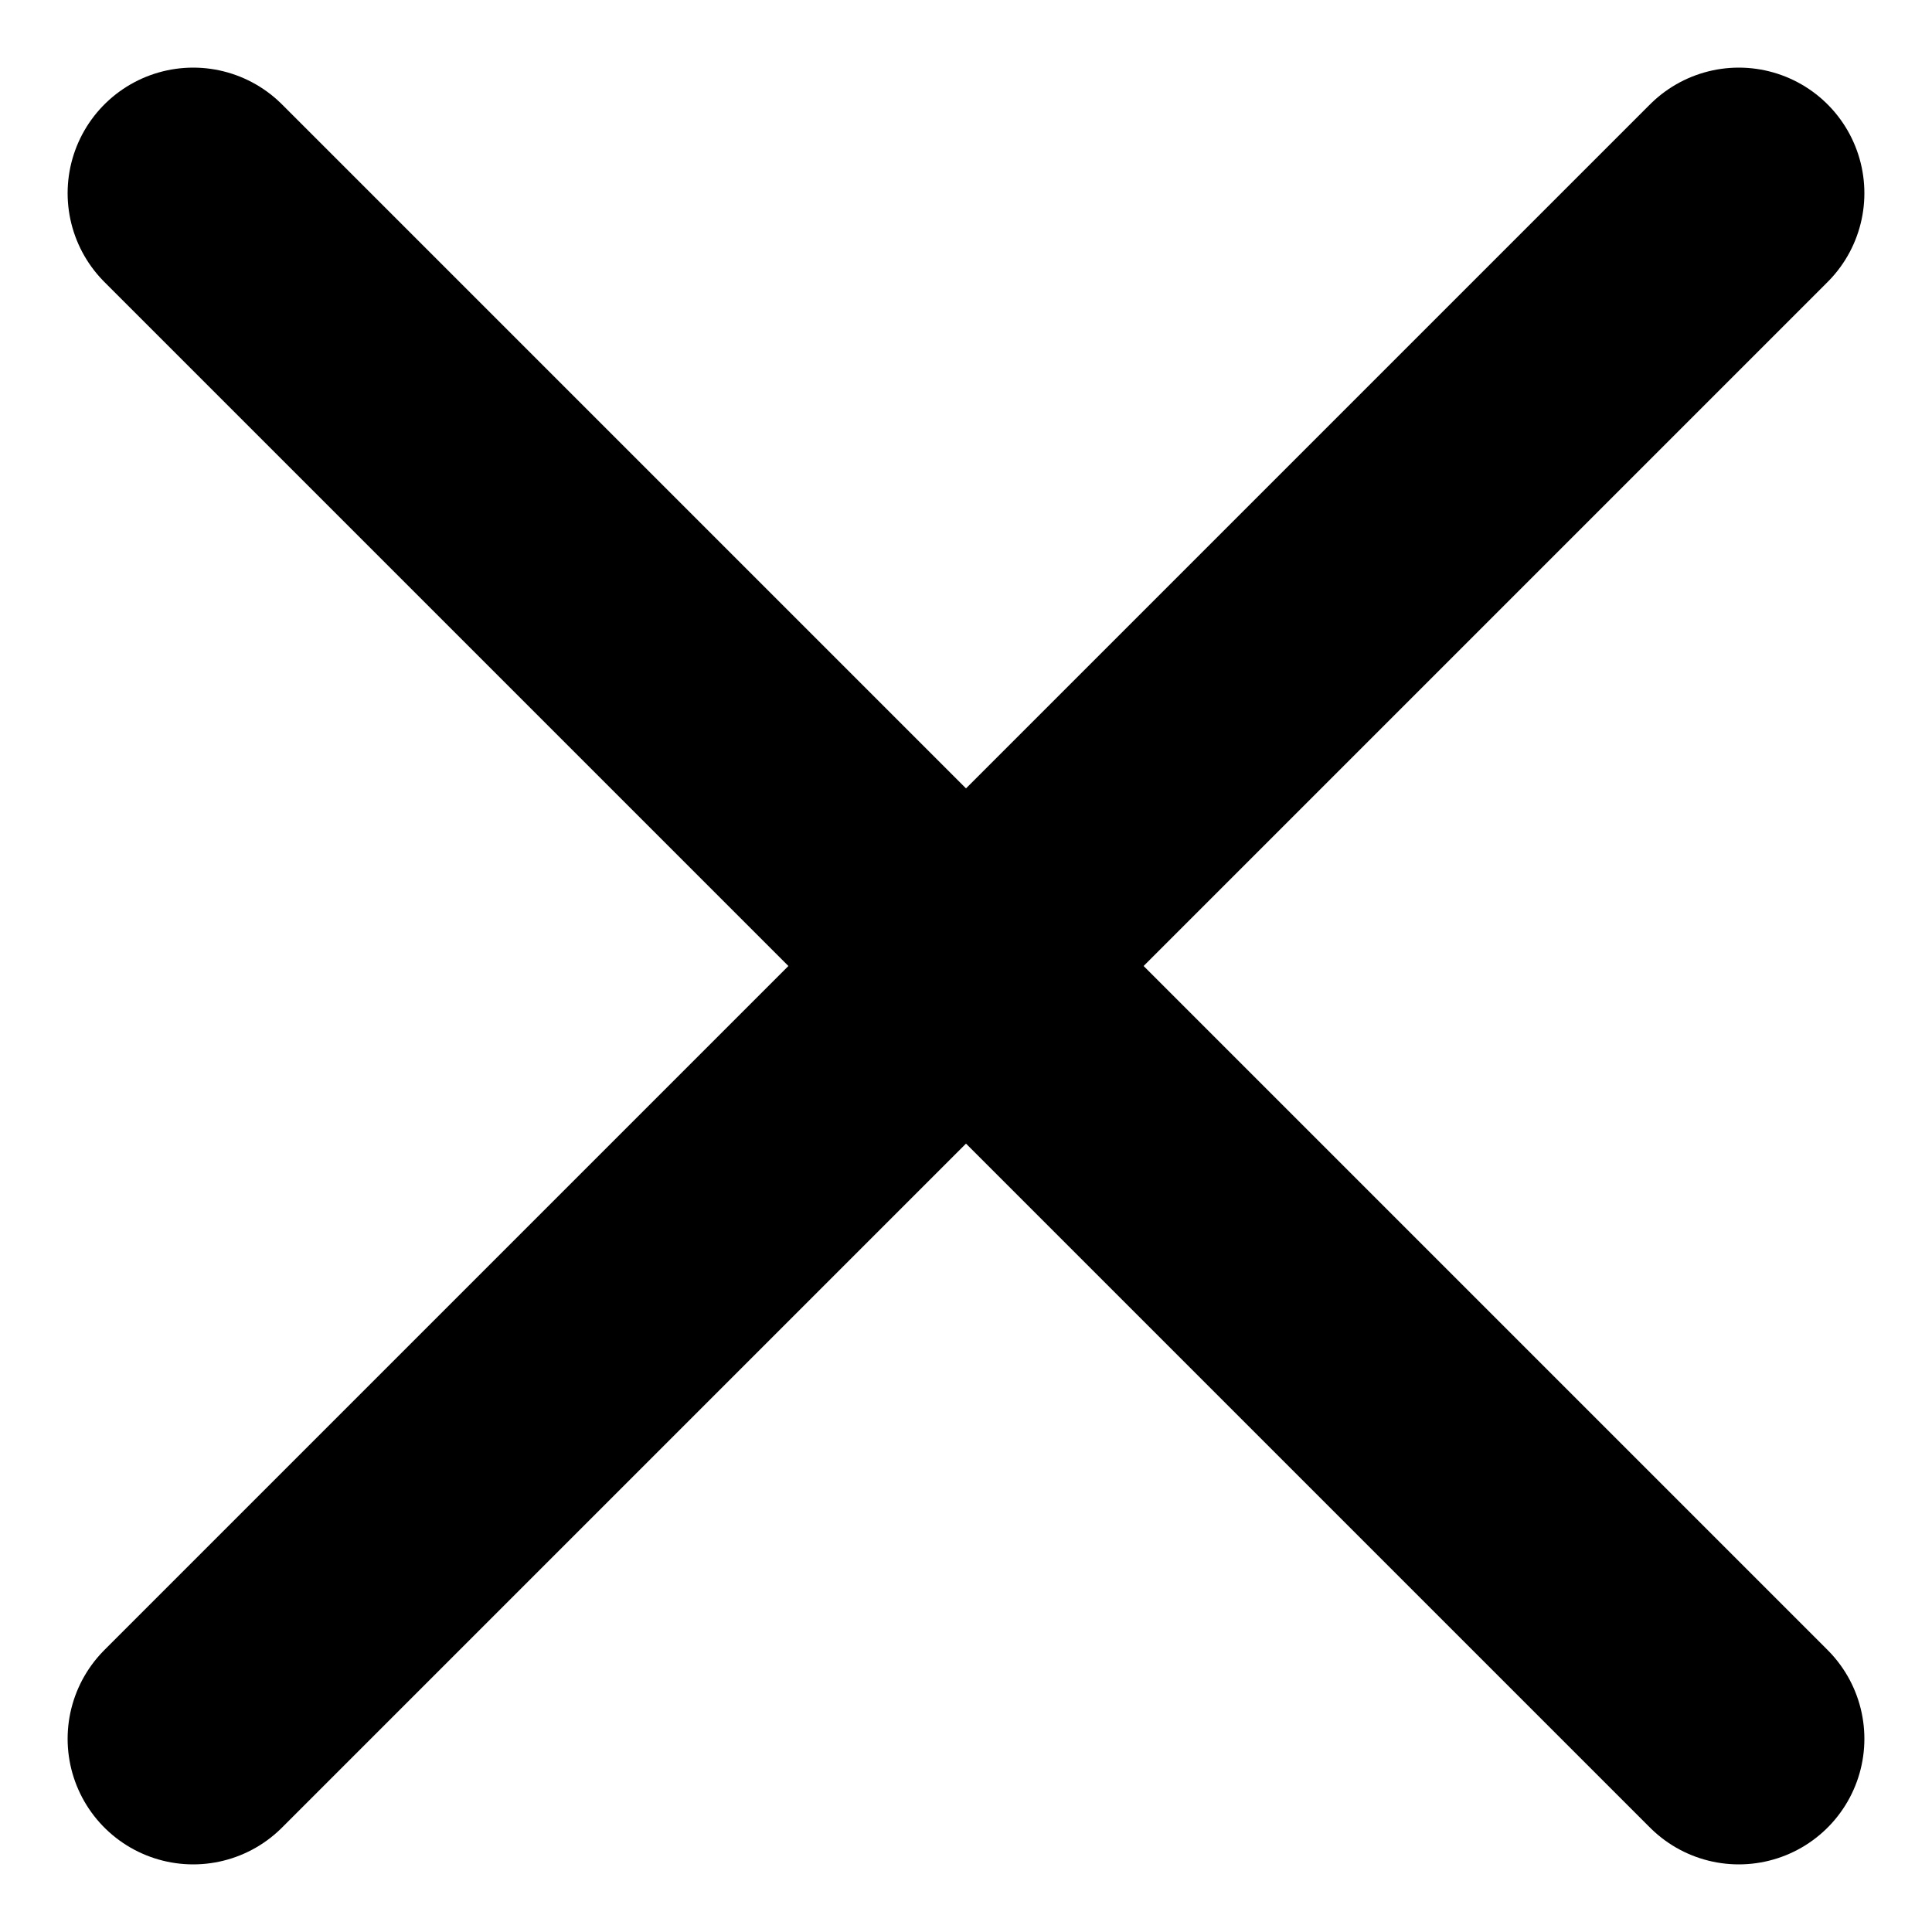
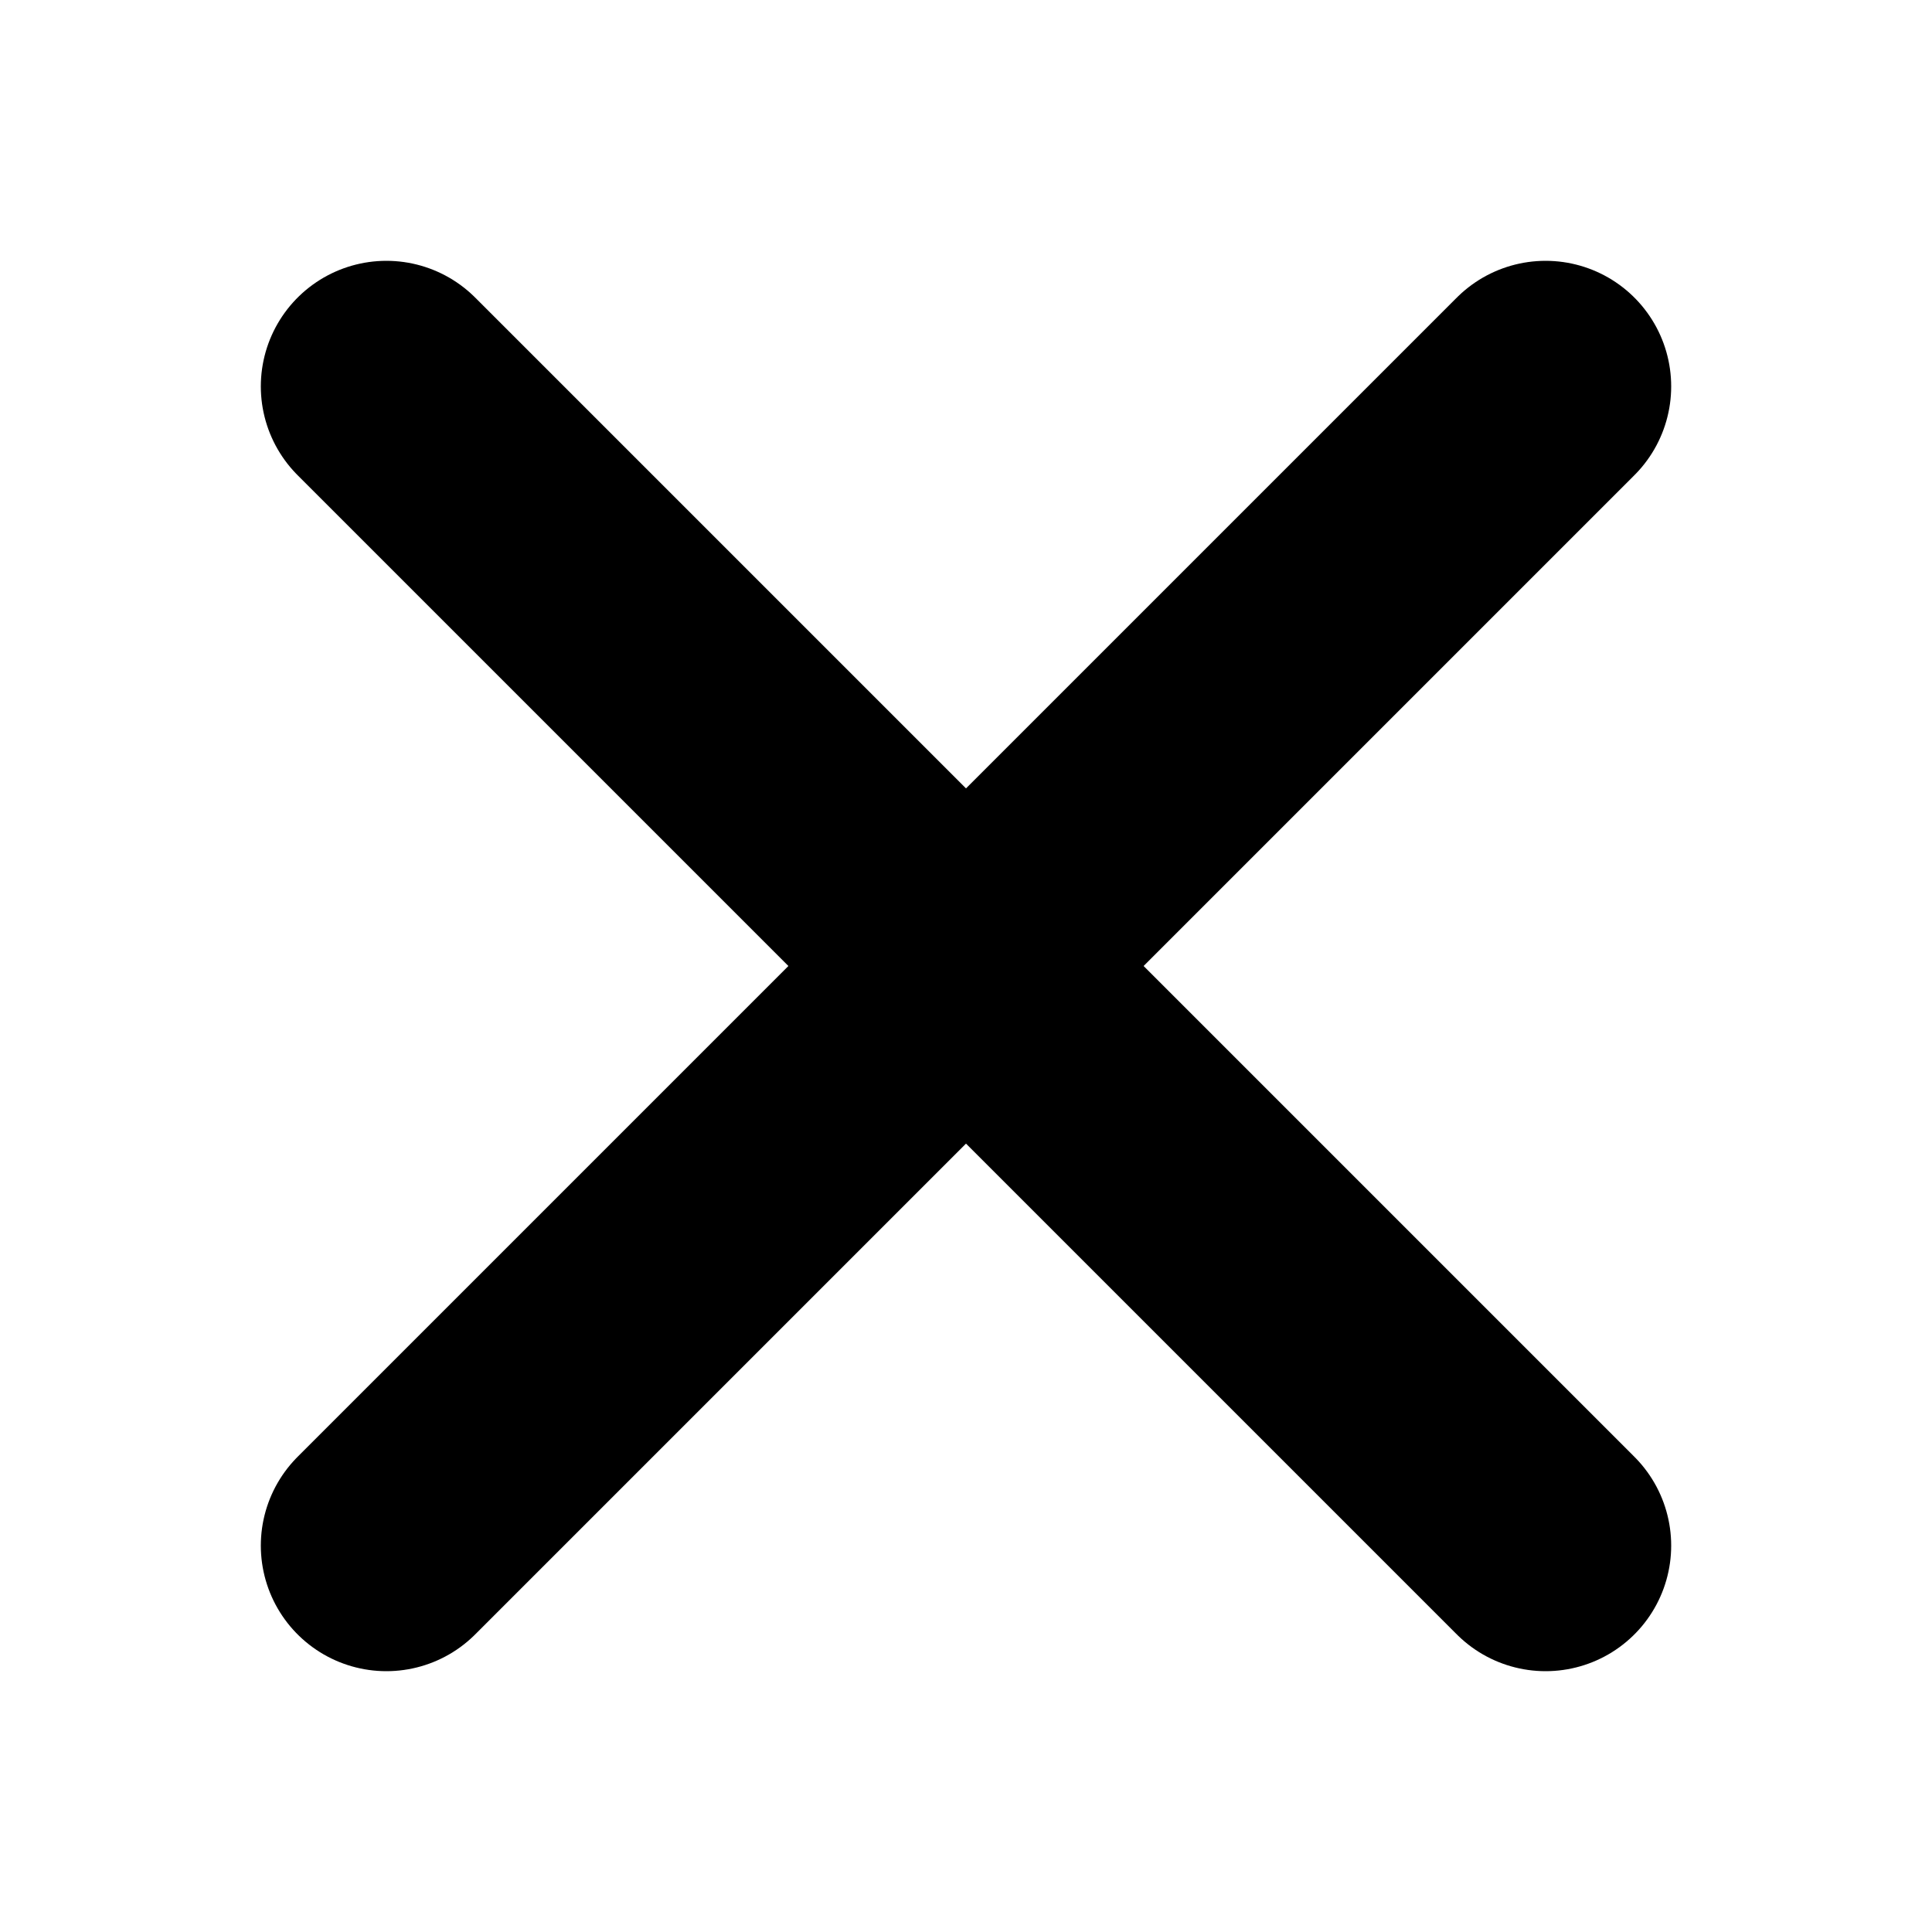
- <svg xmlns="http://www.w3.org/2000/svg" version="1.1" id="icon" x="0px" y="0px" viewBox="0 0 50 50" style="enable-background:new 0 0 50 50;" xml:space="preserve">
-   <style type="text/css">
- 	.st0{fill:none;stroke:#000000;stroke-width:6.5;stroke-linecap:round;stroke-linejoin:round;}
- </style>
+ <svg xmlns="http://www.w3.org/2000/svg" id="icon" version="1.1" viewBox="0 0 50 50">
+   <defs>
+     <style>
+       .cls-1 {
+         fill: none;
+         stroke: #000;
+         stroke-linecap: round;
+         stroke-linejoin: round;
+         stroke-width: 6.5px;
+       }
+     </style>
+   </defs>
  <g id="close">
-     <line id="right" class="st0" x1="45" y1="5" x2="5" y2="45" />
-     <line id="left" class="st0" x1="5" y1="5" x2="45" y2="45" />
+     <line id="right" class="cls-1" x1="40" y1="10" x2="10" y2="40" />
+     <line id="left" class="cls-1" x1="10" y1="10" x2="40" y2="40" />
  </g>
</svg>
